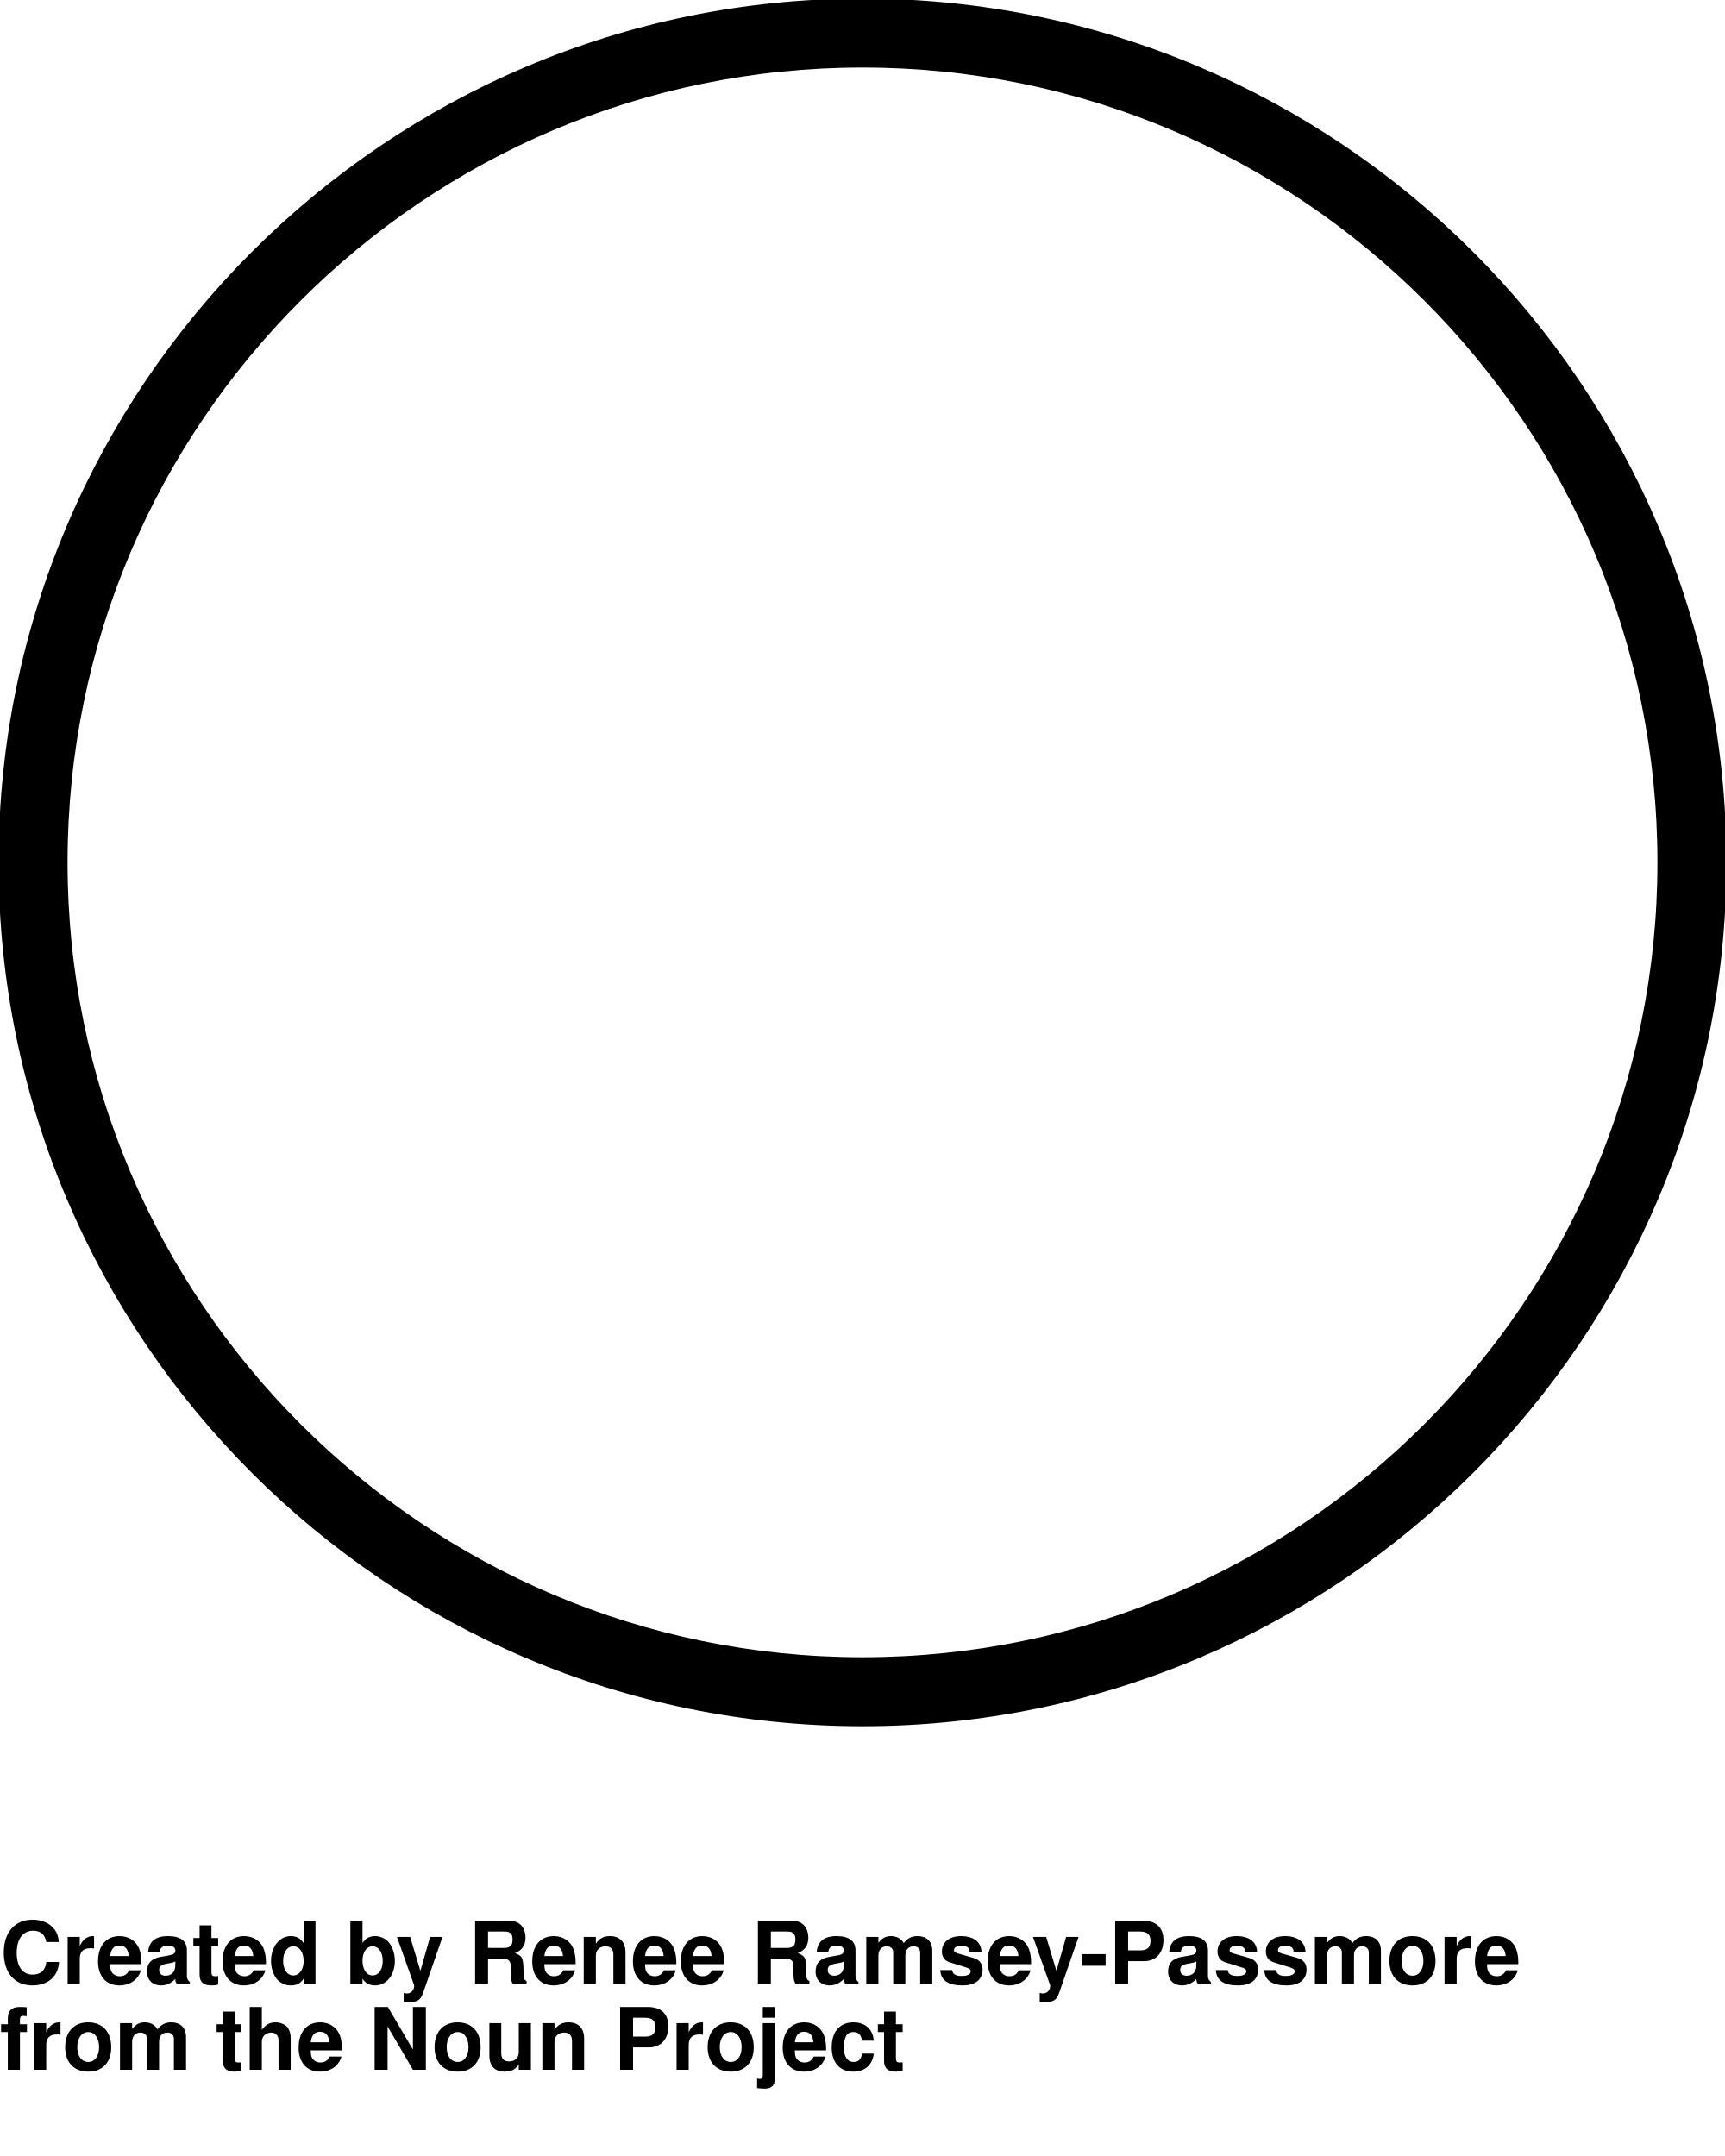
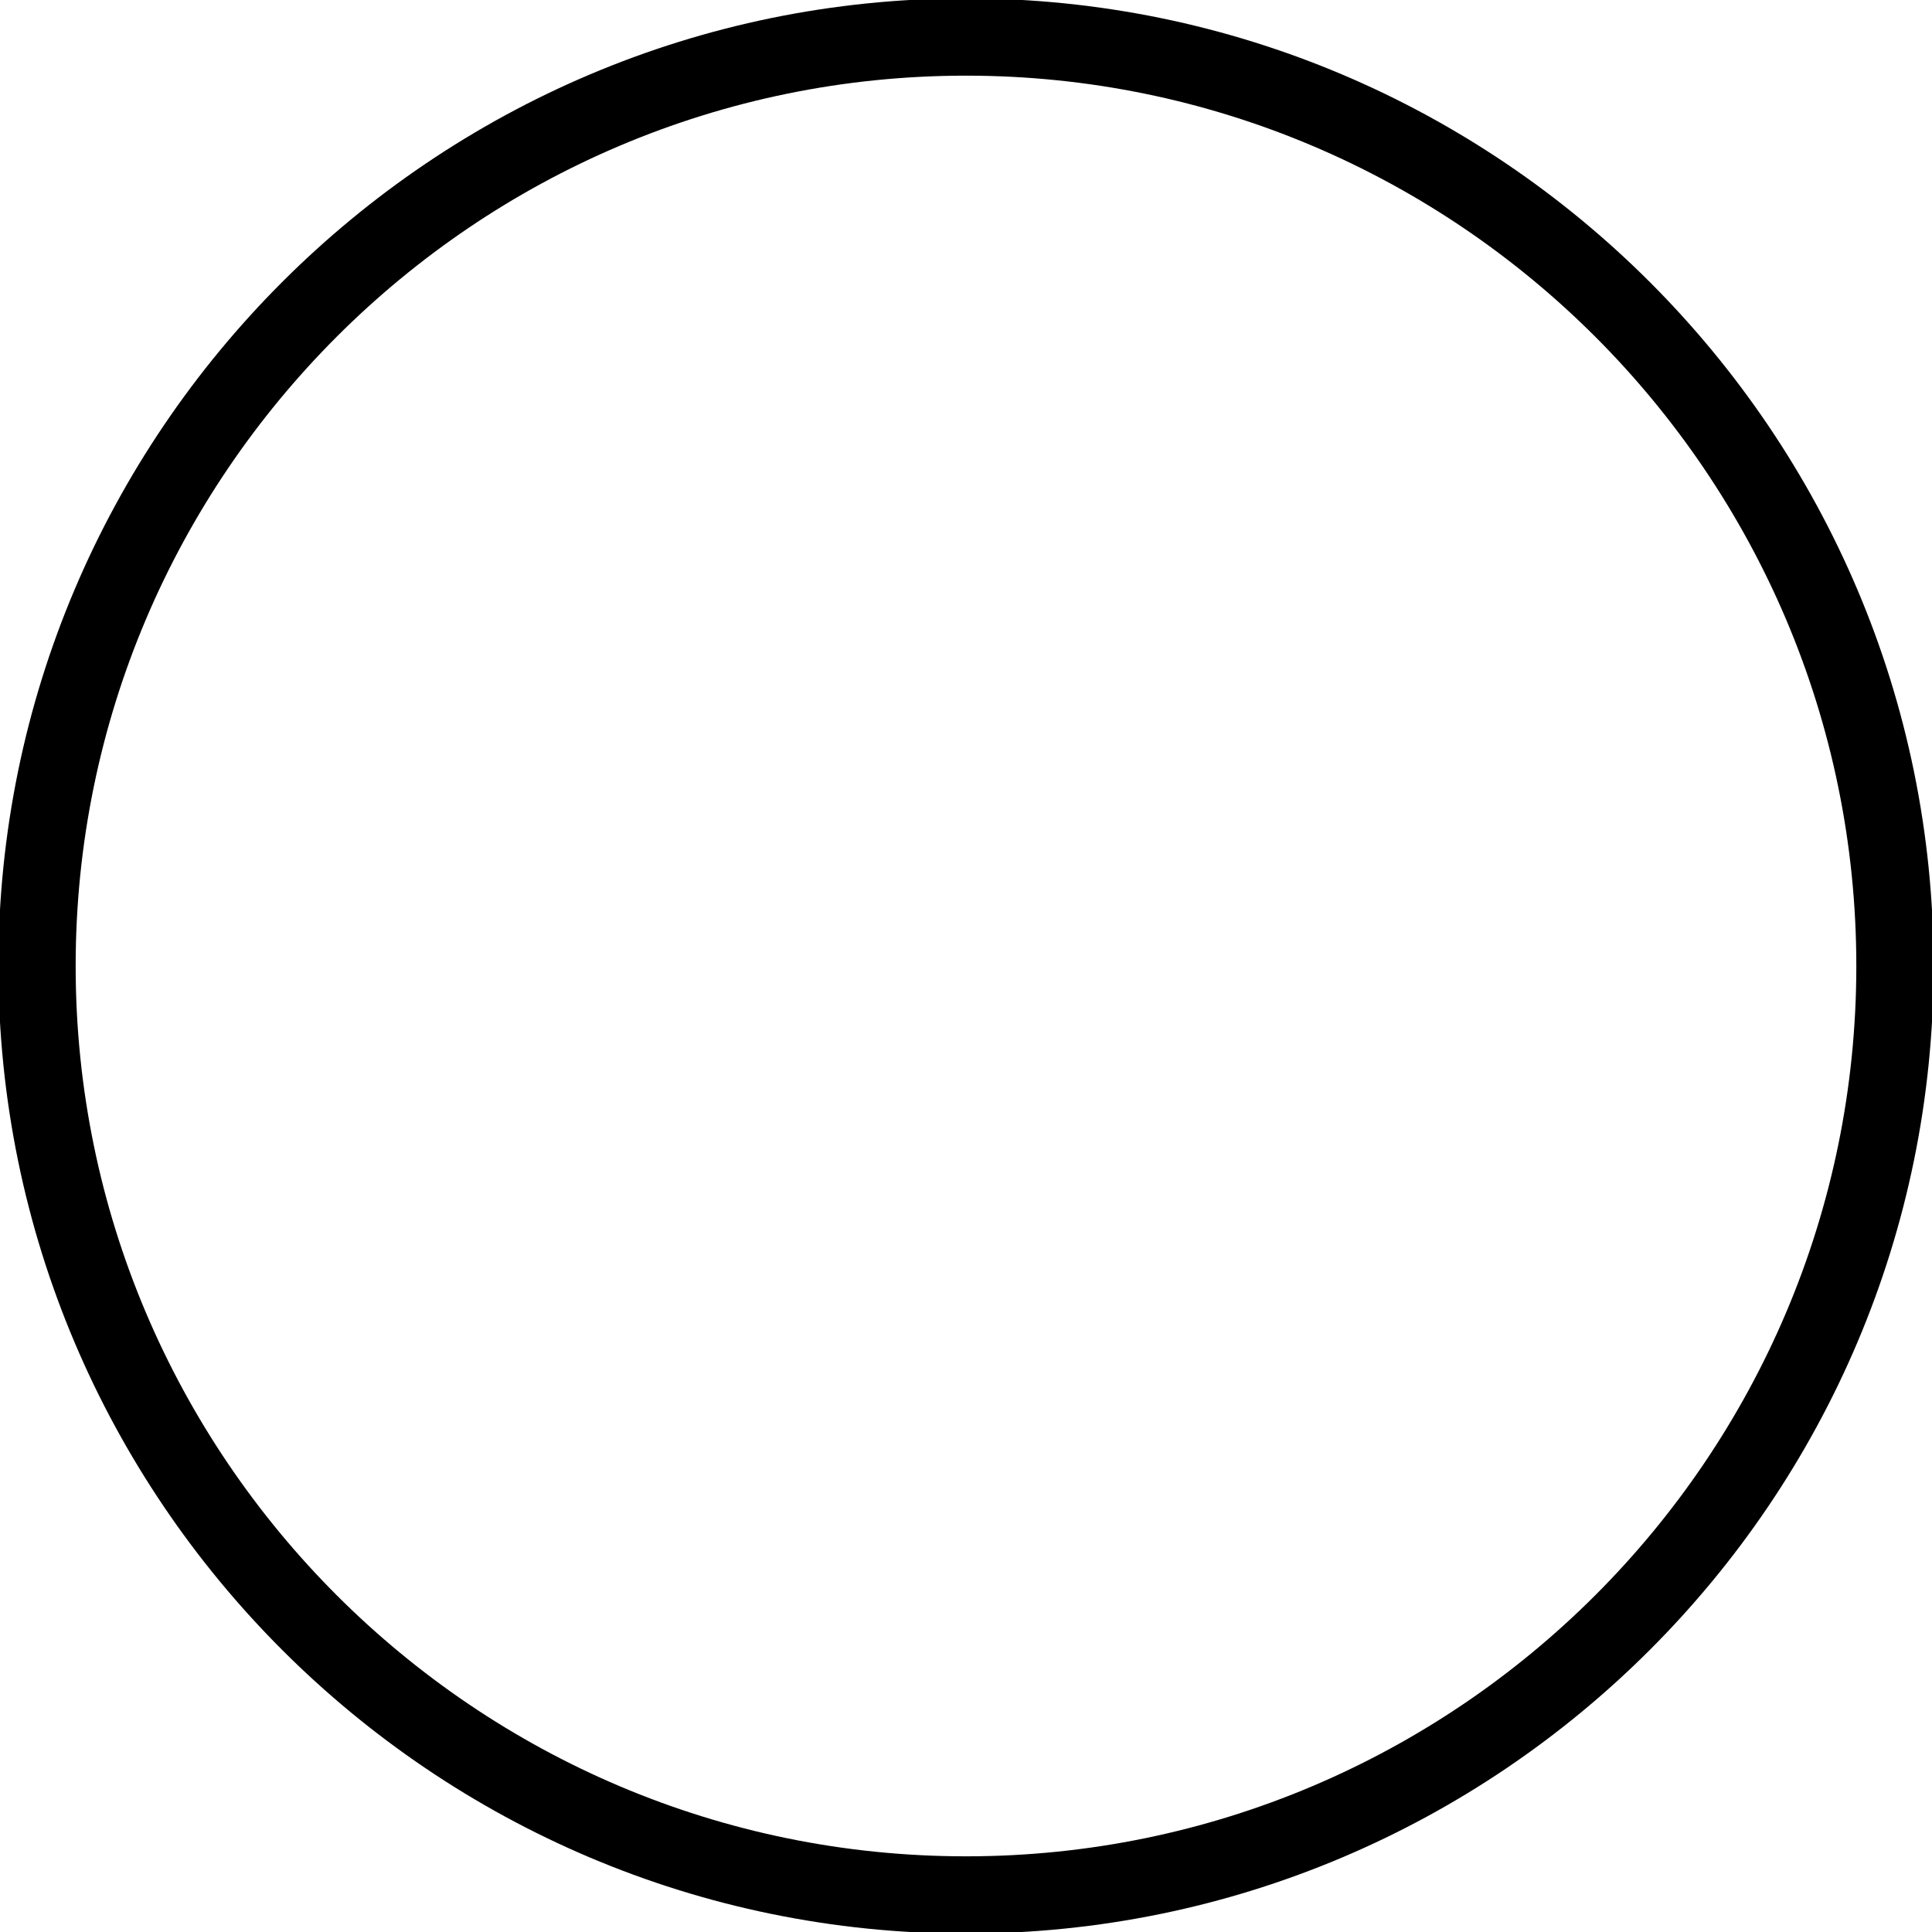
- <svg xmlns="http://www.w3.org/2000/svg" version="1.1" x="0px" y="0px" viewBox="0 0 100 125" enable-background="new 0 0 100 100" xml:space="preserve">
+ <svg xmlns="http://www.w3.org/2000/svg" version="1.1" x="0px" y="0px" viewBox="0 0 100 100" enable-background="new 0 0 100 100" xml:space="preserve">
  <g>
    <path d="M50,100.083C22.383,100.083-0.084,77.615-0.084,50C-0.084,22.383,22.383-0.084,50-0.084   c27.616,0,50.083,22.468,50.083,50.084C100.083,77.615,77.615,100.083,50,100.083z M50,3.916C24.589,3.916,3.916,24.589,3.916,50   S24.589,96.083,50,96.083S96.083,75.41,96.083,50S75.41,3.916,50,3.916z" />
  </g>
-   <text x="0" y="115" fill="#000000" font-size="5px" font-weight="bold" font-family="'Helvetica Neue', Helvetica, Arial-Unicode, Arial, Sans-serif">Created by Renee Ramsey-Passmore</text>
-   <text x="0" y="120" fill="#000000" font-size="5px" font-weight="bold" font-family="'Helvetica Neue', Helvetica, Arial-Unicode, Arial, Sans-serif">from the Noun Project</text>
</svg>
